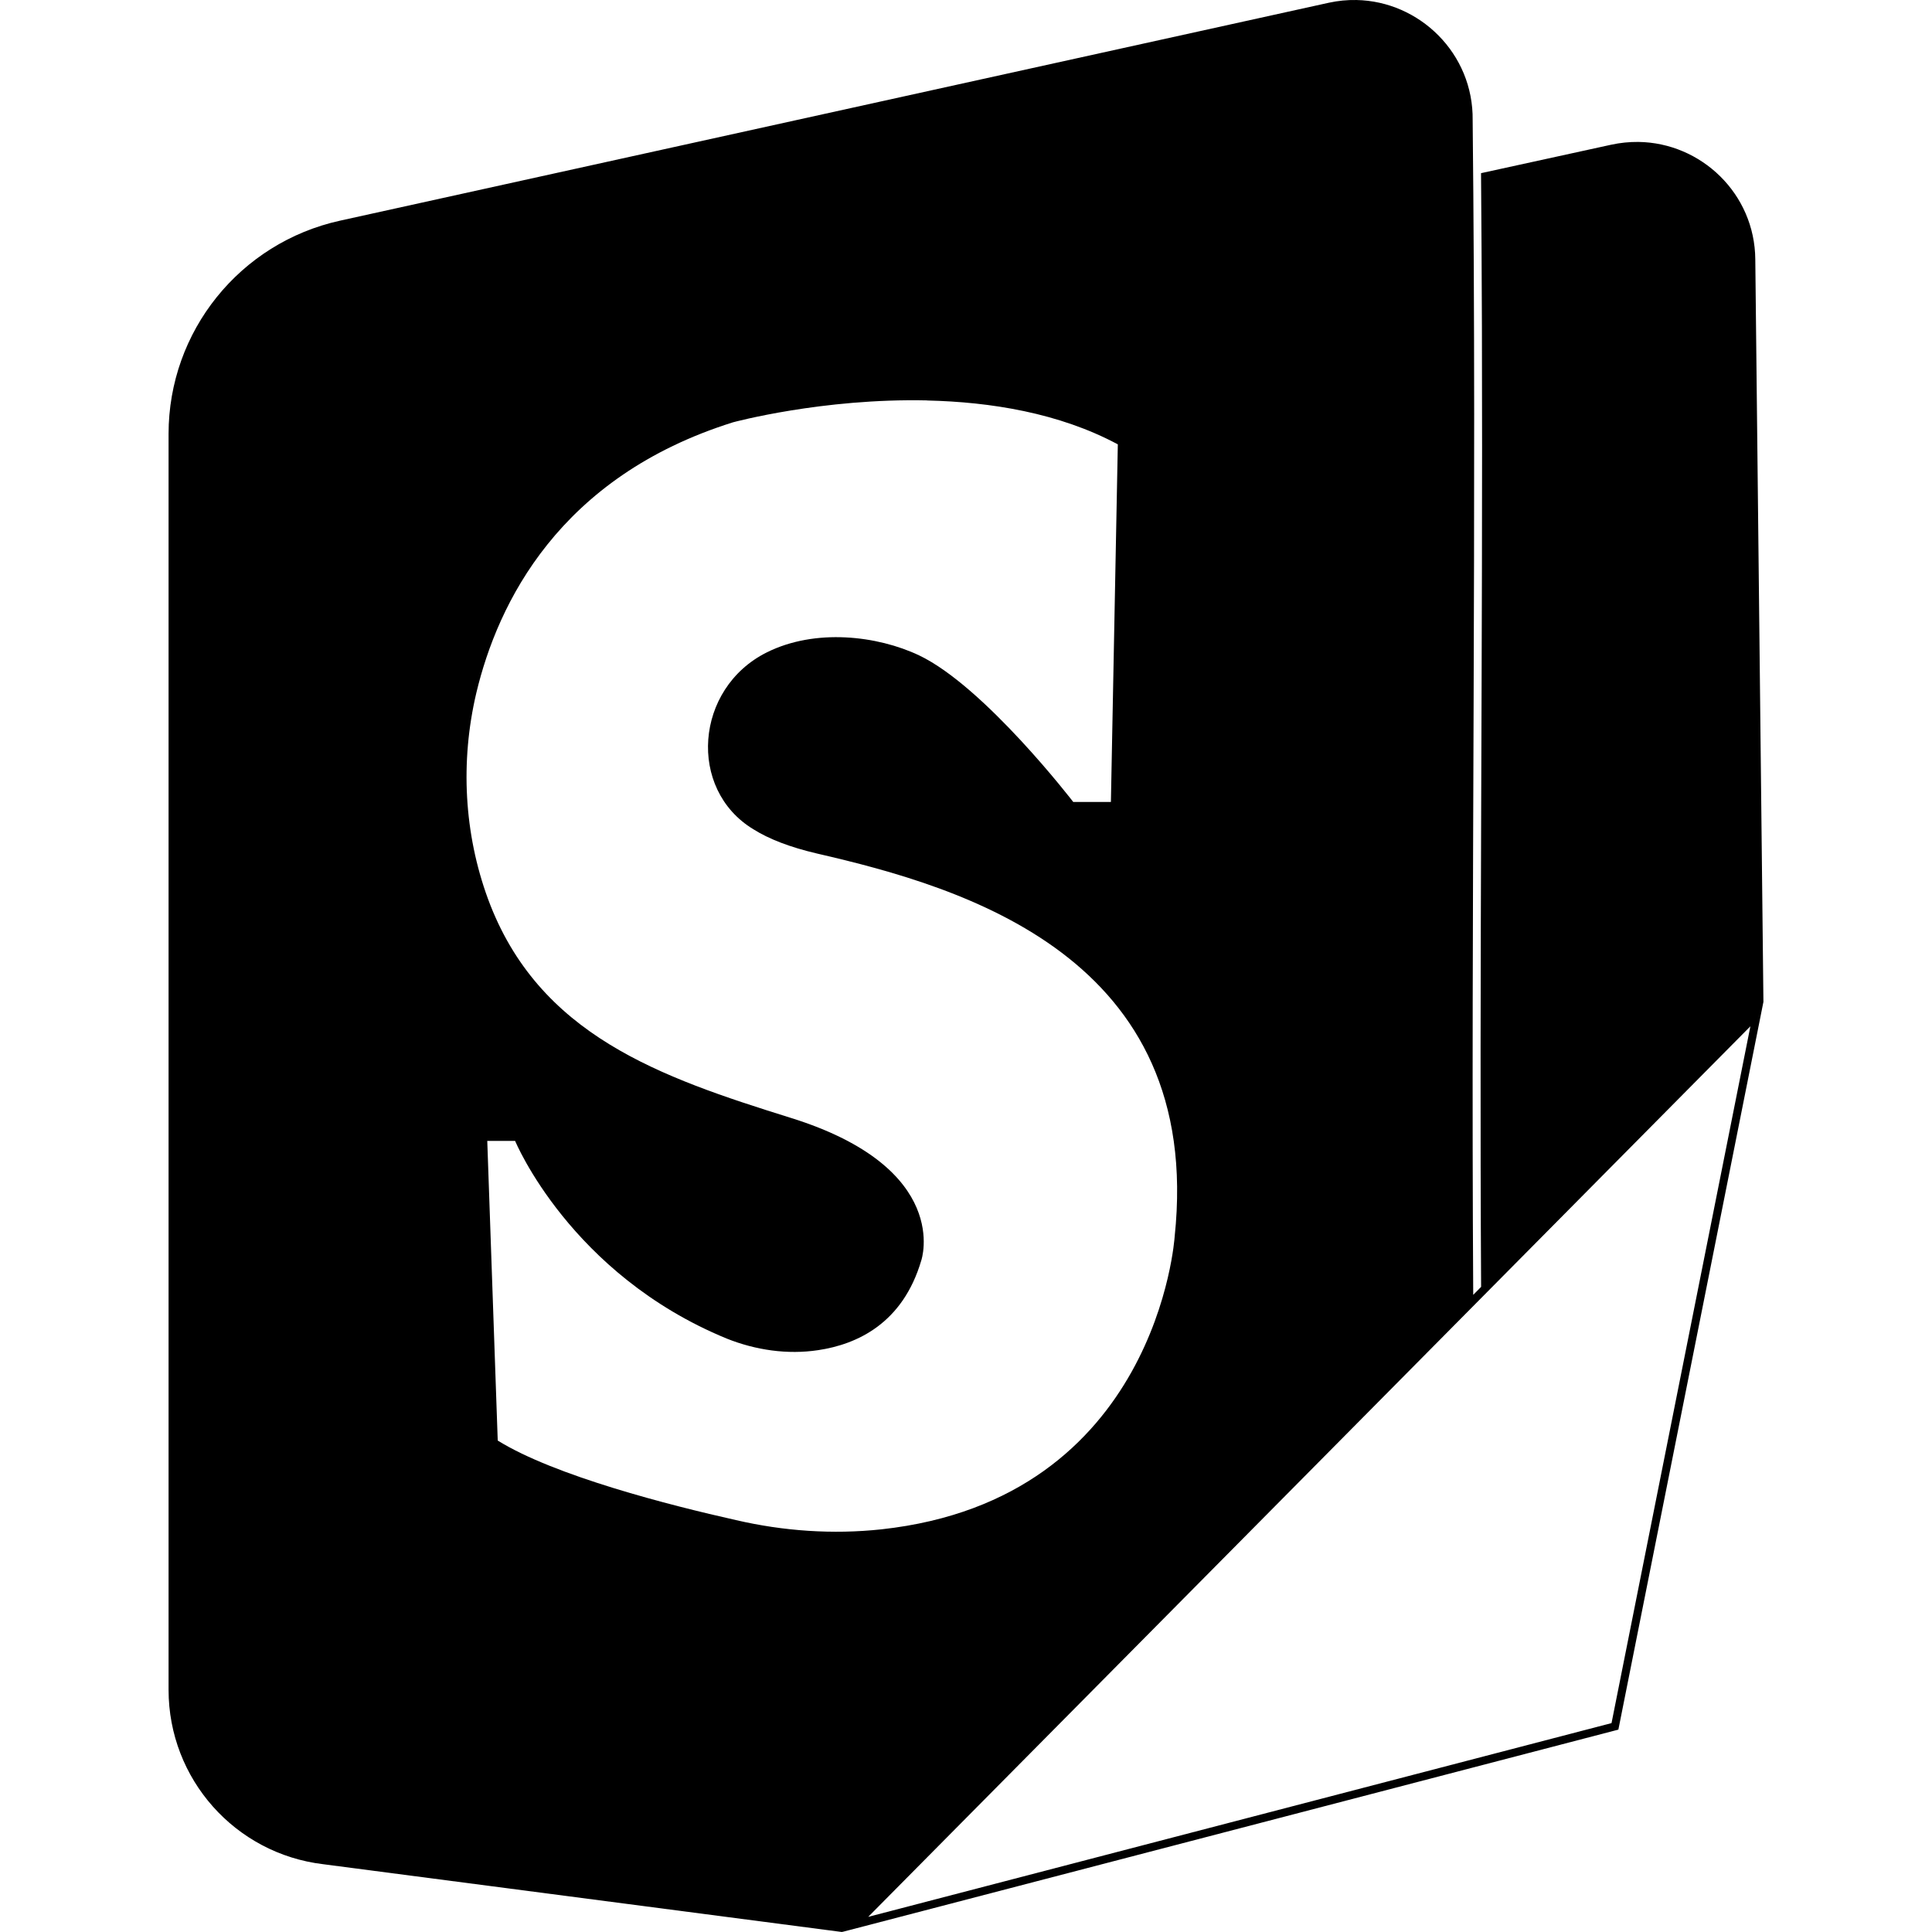
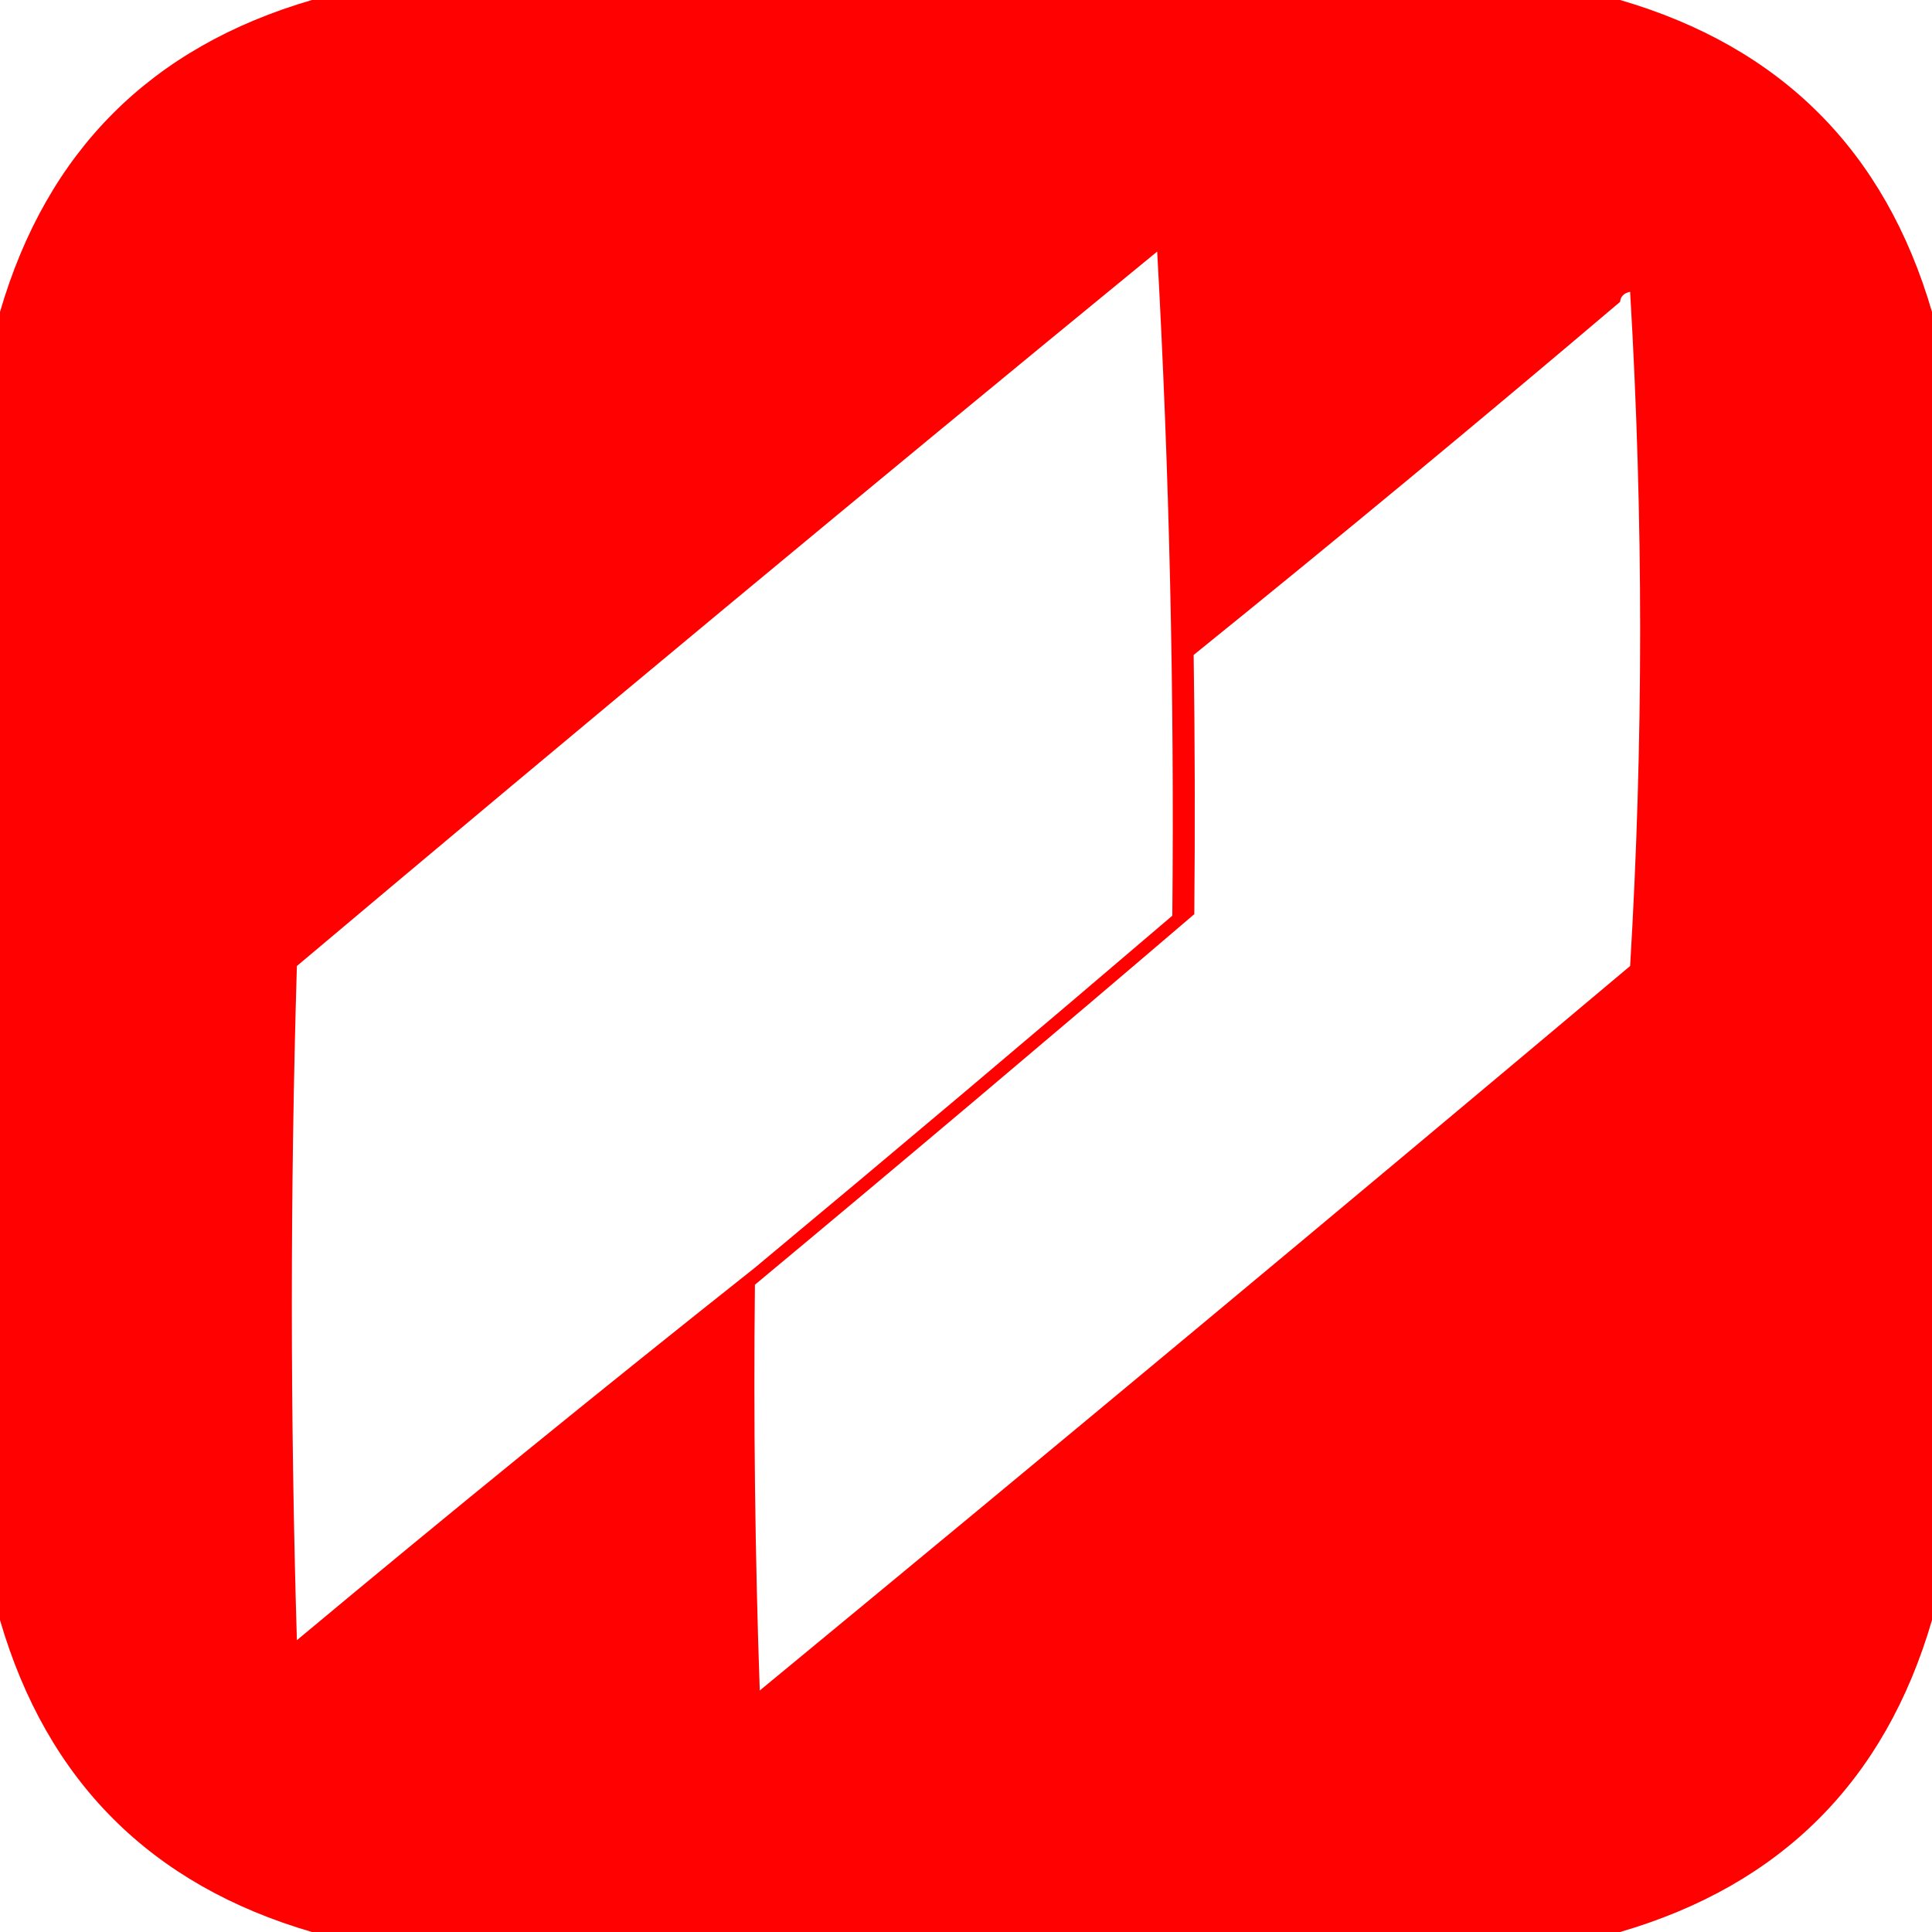
- <svg xmlns="http://www.w3.org/2000/svg" version="1.2" viewBox="0 0 24 24" width="24" height="24">
-   <style />
-   <path d="M 16.848,2.3075175e-4 C 16.736,-0.002 16.622,0.009 16.507,0.034 L 4.225,2.741 c -1.245,0.274 -2.131,1.375 -2.131,2.649 V 20.991 c 0,1.109 0.828,2.037 1.922,2.167 l 6.443,0.842 c 0.008,-0.008 0.016,-0.016 0.025,-0.024 l -0.024,0.024 9.644,-2.514 1.802,-9.041 -10e-5,10e-5 -0.101,-9.222 c -0.006,-0.819 -0.674,-1.45 -1.453,-1.46 -0.111,-0.001 -0.225,0.01 -0.339,0.035 l -1.615,0.353 c 0.005,0.637 0.009,1.274 0.011,1.911 0.012,3.975 -0.033,7.95 -0.01,11.924 l -0.098,0.099 c -0.03,-4.863 0.045,-9.728 -0.007,-14.591 C 18.305,0.664 17.634,0.015 16.849,1.5075175e-4 Z M 11.519,4.975 c 0.783,0.018 1.638,0.154 2.367,0.545 l -0.086,4.442 h -0.468 c 0,0 -1.101,-1.433 -1.915,-1.821 -0.518,-0.245 -1.289,-0.338 -1.893,-0.036 -0.893,0.446 -0.986,1.699 -0.166,2.196 0.194,0.122 0.454,0.223 0.792,0.302 1.814,0.418 4.809,1.281 4.442,4.759 0,0 -0.209,3.261 -3.643,3.636 -0.605,0.065 -1.217,0.022 -1.807,-0.115 C 8.328,18.701 6.889,18.334 6.183,17.895 L 6.053,14.173 h 0.346 c 0,0 0.684,1.656 2.628,2.455 0.36,0.144 0.756,0.202 1.137,0.144 0.482,-0.072 1.051,-0.331 1.281,-1.116 0,0 0.389,-1.145 -1.627,-1.771 C 8.206,13.381 6.687,12.863 6.061,11.164 5.766,10.358 5.715,9.465 5.917,8.608 c 0.266,-1.116 1.029,-2.685 3.189,-3.362 0,0 1.108,-0.301 2.413,-0.272 z M 21.744,12.749 20.019,21.405 c -3.078,0.802 -6.156,1.605 -9.234,2.407 3.653,-3.688 7.306,-7.376 10.96,-11.064 z" />
+ <svg xmlns="http://www.w3.org/2000/svg" style="clip-rule:evenodd;fill-rule:evenodd;image-rendering:optimizeQuality;shape-rendering:geometricPrecision;text-rendering:geometricPrecision" viewBox="0 0 24 24" version="1.1" id="svg4" width="24" height="24">
+   <defs id="defs4" />
+   <path id="path1" style="opacity:0.996;fill:#ff0000;stroke-width:0.125" d="M 3.875,0 C 1.875,0.583 0.583,1.875 0,3.875 v 16.25 c 0.583,2 1.875,3.292 3.875,3.875 h 16.25 c 2,-0.583 3.292,-1.875 3.875,-3.875 V 3.875 C 23.417,1.875 22.125,0.583 20.125,0 Z m 10.5,3.125 c 0.151,2.729 0.214,5.479 0.188,8.25 A 517.769,517.769 0 0 1 9.375,15.75 293.264,293.264 0 0 0 3.688,20.375 140.305,140.305 0 0 1 3.688,12 1026.095,1026.095 0 0 1 14.375,3.125 Z m 5.875,0.5 c 0.166,2.812 0.166,5.604 0,8.375 a 1450.649,1450.649 0 0 1 -10.812,9 110.301,110.301 0 0 1 -0.06,-5.041 307.927,307.927 0 0 1 0.011,-0.009 543.658,543.658 0 0 0 5.447,-4.594 c 0.01,-1.076 0.008,-2.15 -0.008,-3.22 A 285.452,285.452 0 0 0 20.125,3.75 C 20.132,3.682 20.174,3.64 20.25,3.625 Z" />
</svg>
